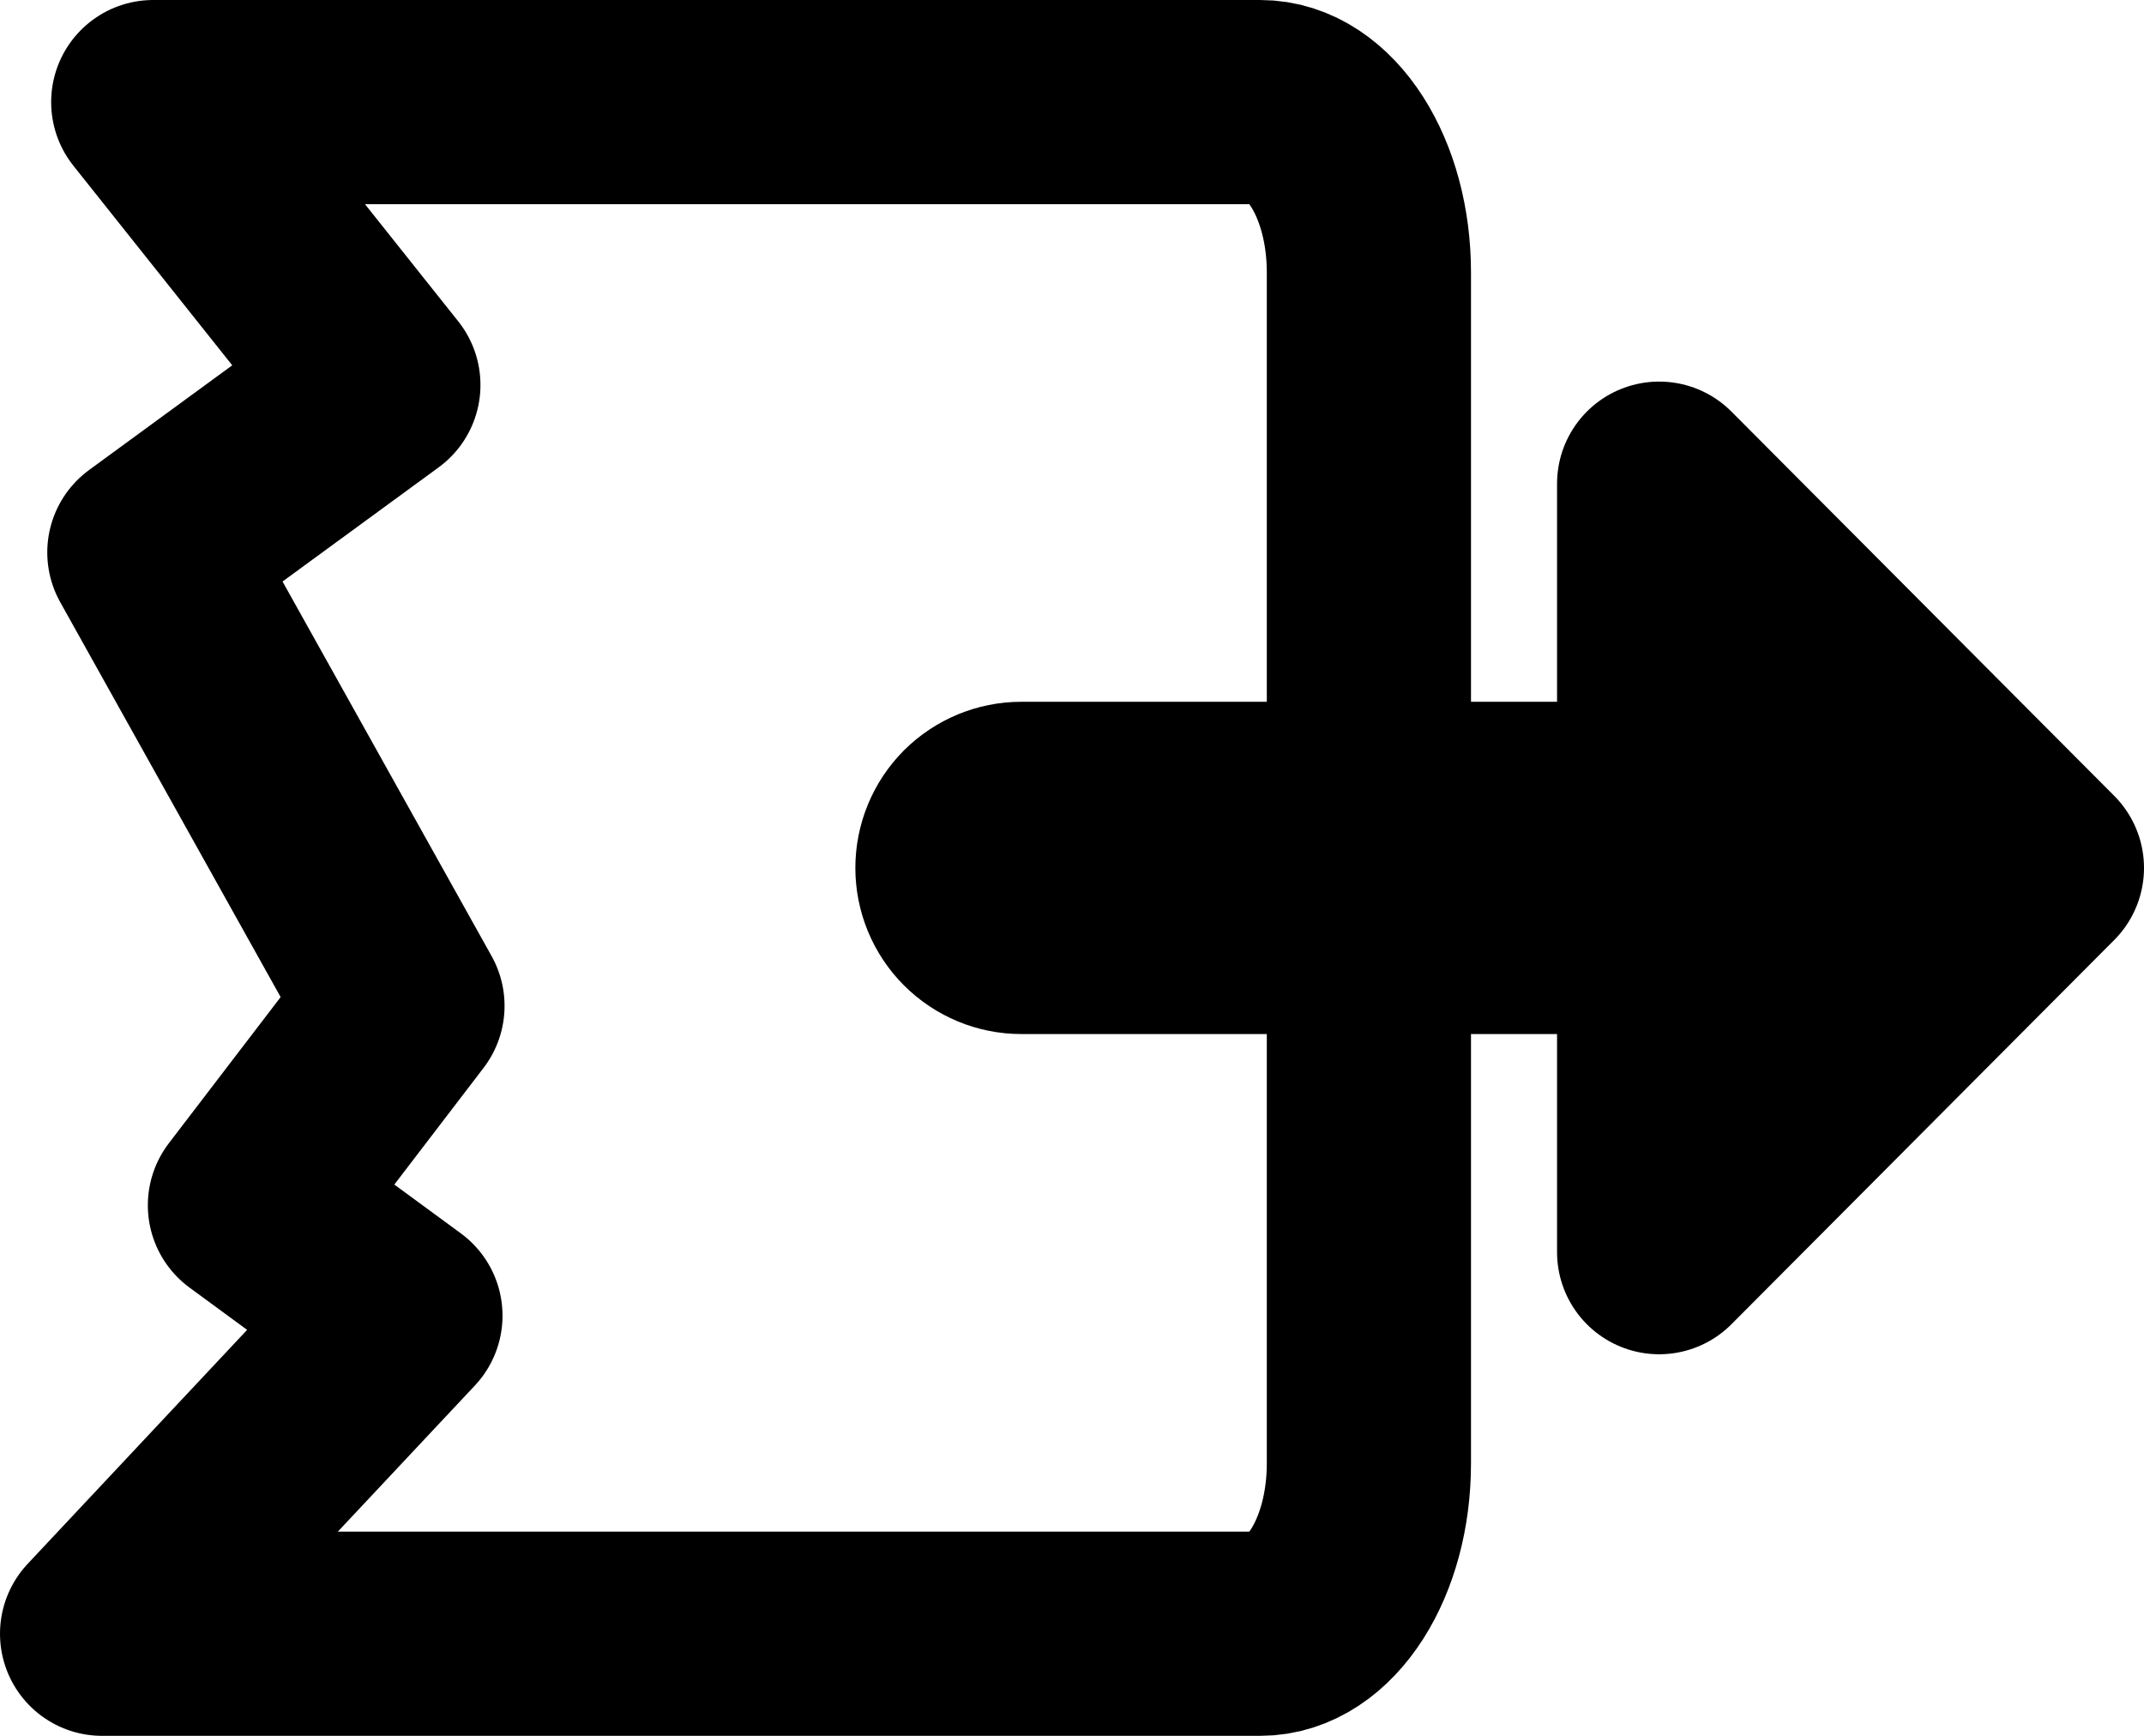
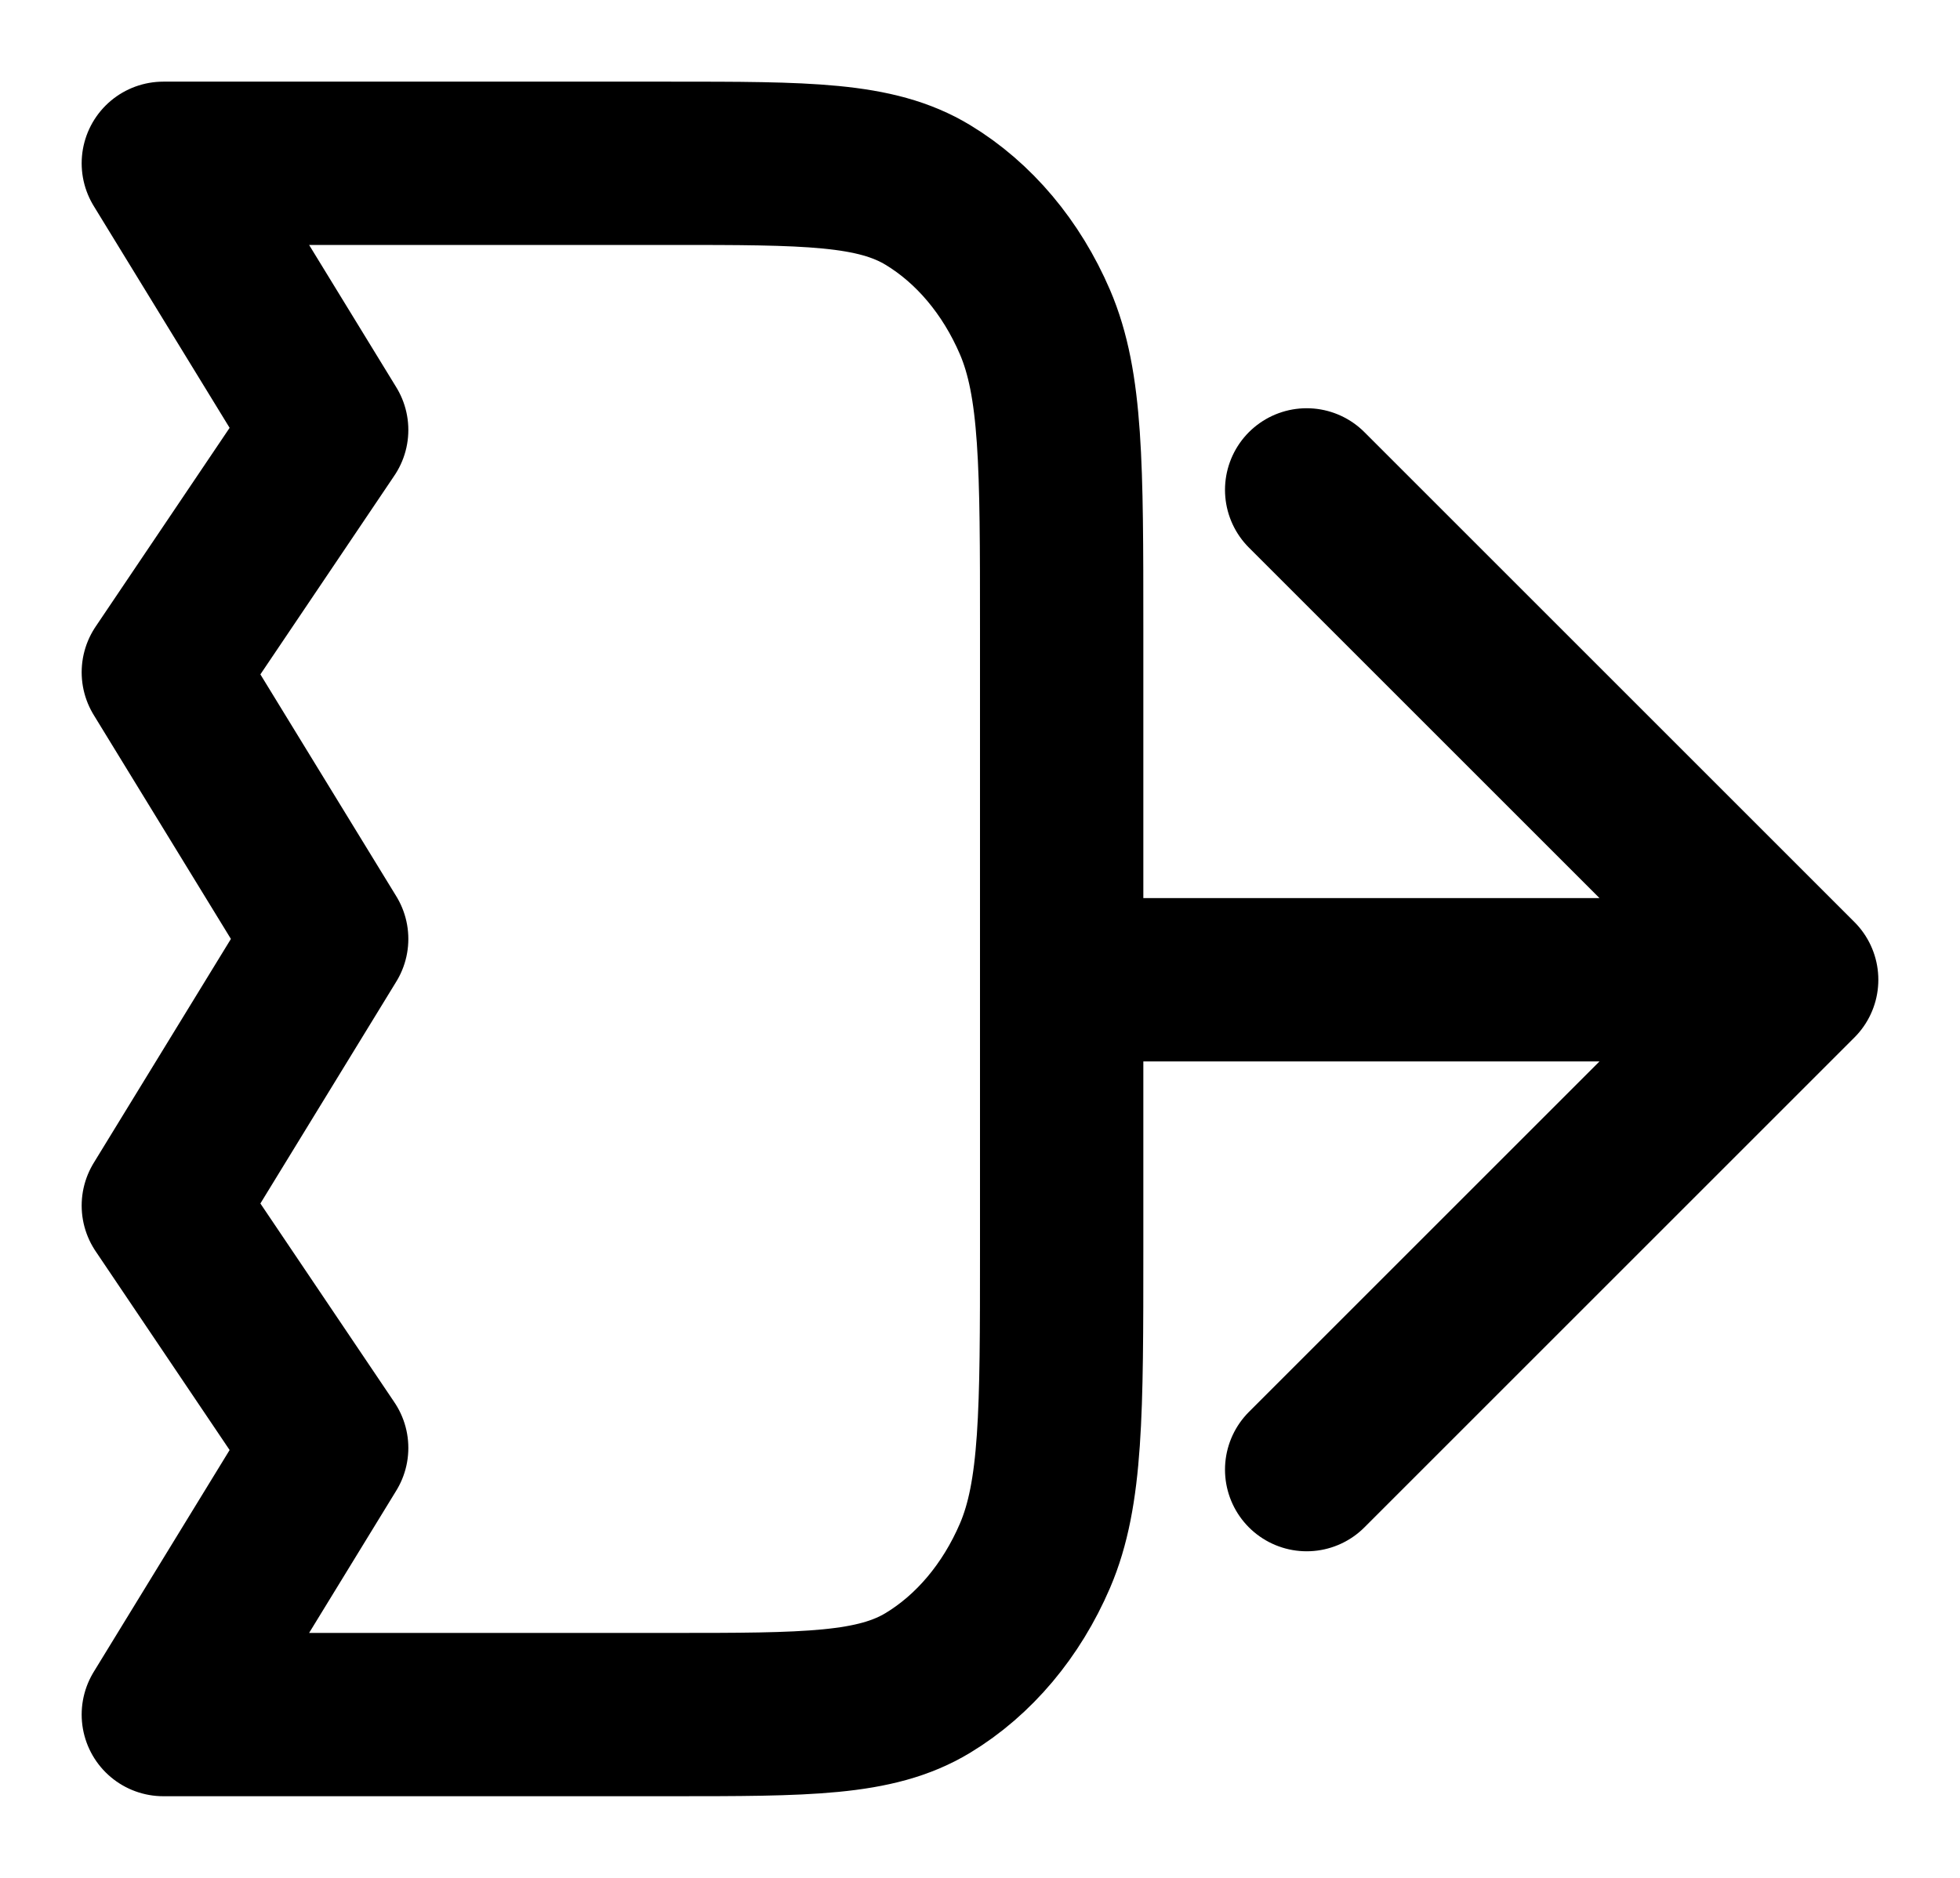
- <svg xmlns="http://www.w3.org/2000/svg" width="21" height="17" viewBox="0 0 21 17" fill="none">
+ <svg xmlns="http://www.w3.org/2000/svg" width="24" height="23" viewBox="0 0 24 23" fill="none">
  <g id="tape-line">
-     <path id="path3420" d="M1.501 1H12.343C12.933 1 13.408 1.743 13.408 2.667V14.333C13.408 15.257 12.933 16 12.343 16H1L3.922 12.885L2.448 11.804L3.942 9.851L1.463 5.41L3.706 3.77L1.501 1Z" stroke="black" stroke-width="2" stroke-linejoin="round" />
-     <path id="path3456" d="M16.251 4.737V7.873H10.003C9.838 7.873 9.679 7.939 9.561 8.056C9.444 8.174 9.378 8.334 9.378 8.5C9.378 8.666 9.444 8.826 9.561 8.943C9.679 9.061 9.838 9.127 10.003 9.127H16.251V12.263L20 8.5L16.251 4.737Z" fill="black" stroke="black" stroke-width="2" stroke-linecap="round" stroke-linejoin="round" />
+     <g id="Frame 1">
+       <path id="Icon" d="M8.2 2C9.88 2 10.72 2 11.362 2.388C11.927 2.73 12.385 3.275 12.673 3.945C13 4.707 13 5.705 13 7.7V15.3C13 17.295 13 18.293 12.673 19.055C12.385 19.725 11.927 20.27 11.362 20.612C10.72 21 9.88 21 8.2 21H2L4 17.734L2 14.766L4 11.5L2 8.234L4 5.266L2 2H8.2Z" stroke="black" stroke-width="2" stroke-linecap="round" stroke-linejoin="round" />
+       <g id="Vector">
+         <path d="M13 12H22ZM22 12L16 6ZM22 12L16 18Z" fill="#D9D9D9" />
+         <path d="M13 12H22M22 12L16 6M22 12L16 18" stroke="black" stroke-width="2" stroke-linecap="round" stroke-linejoin="round" />
+       </g>
+     </g>
  </g>
</svg>
